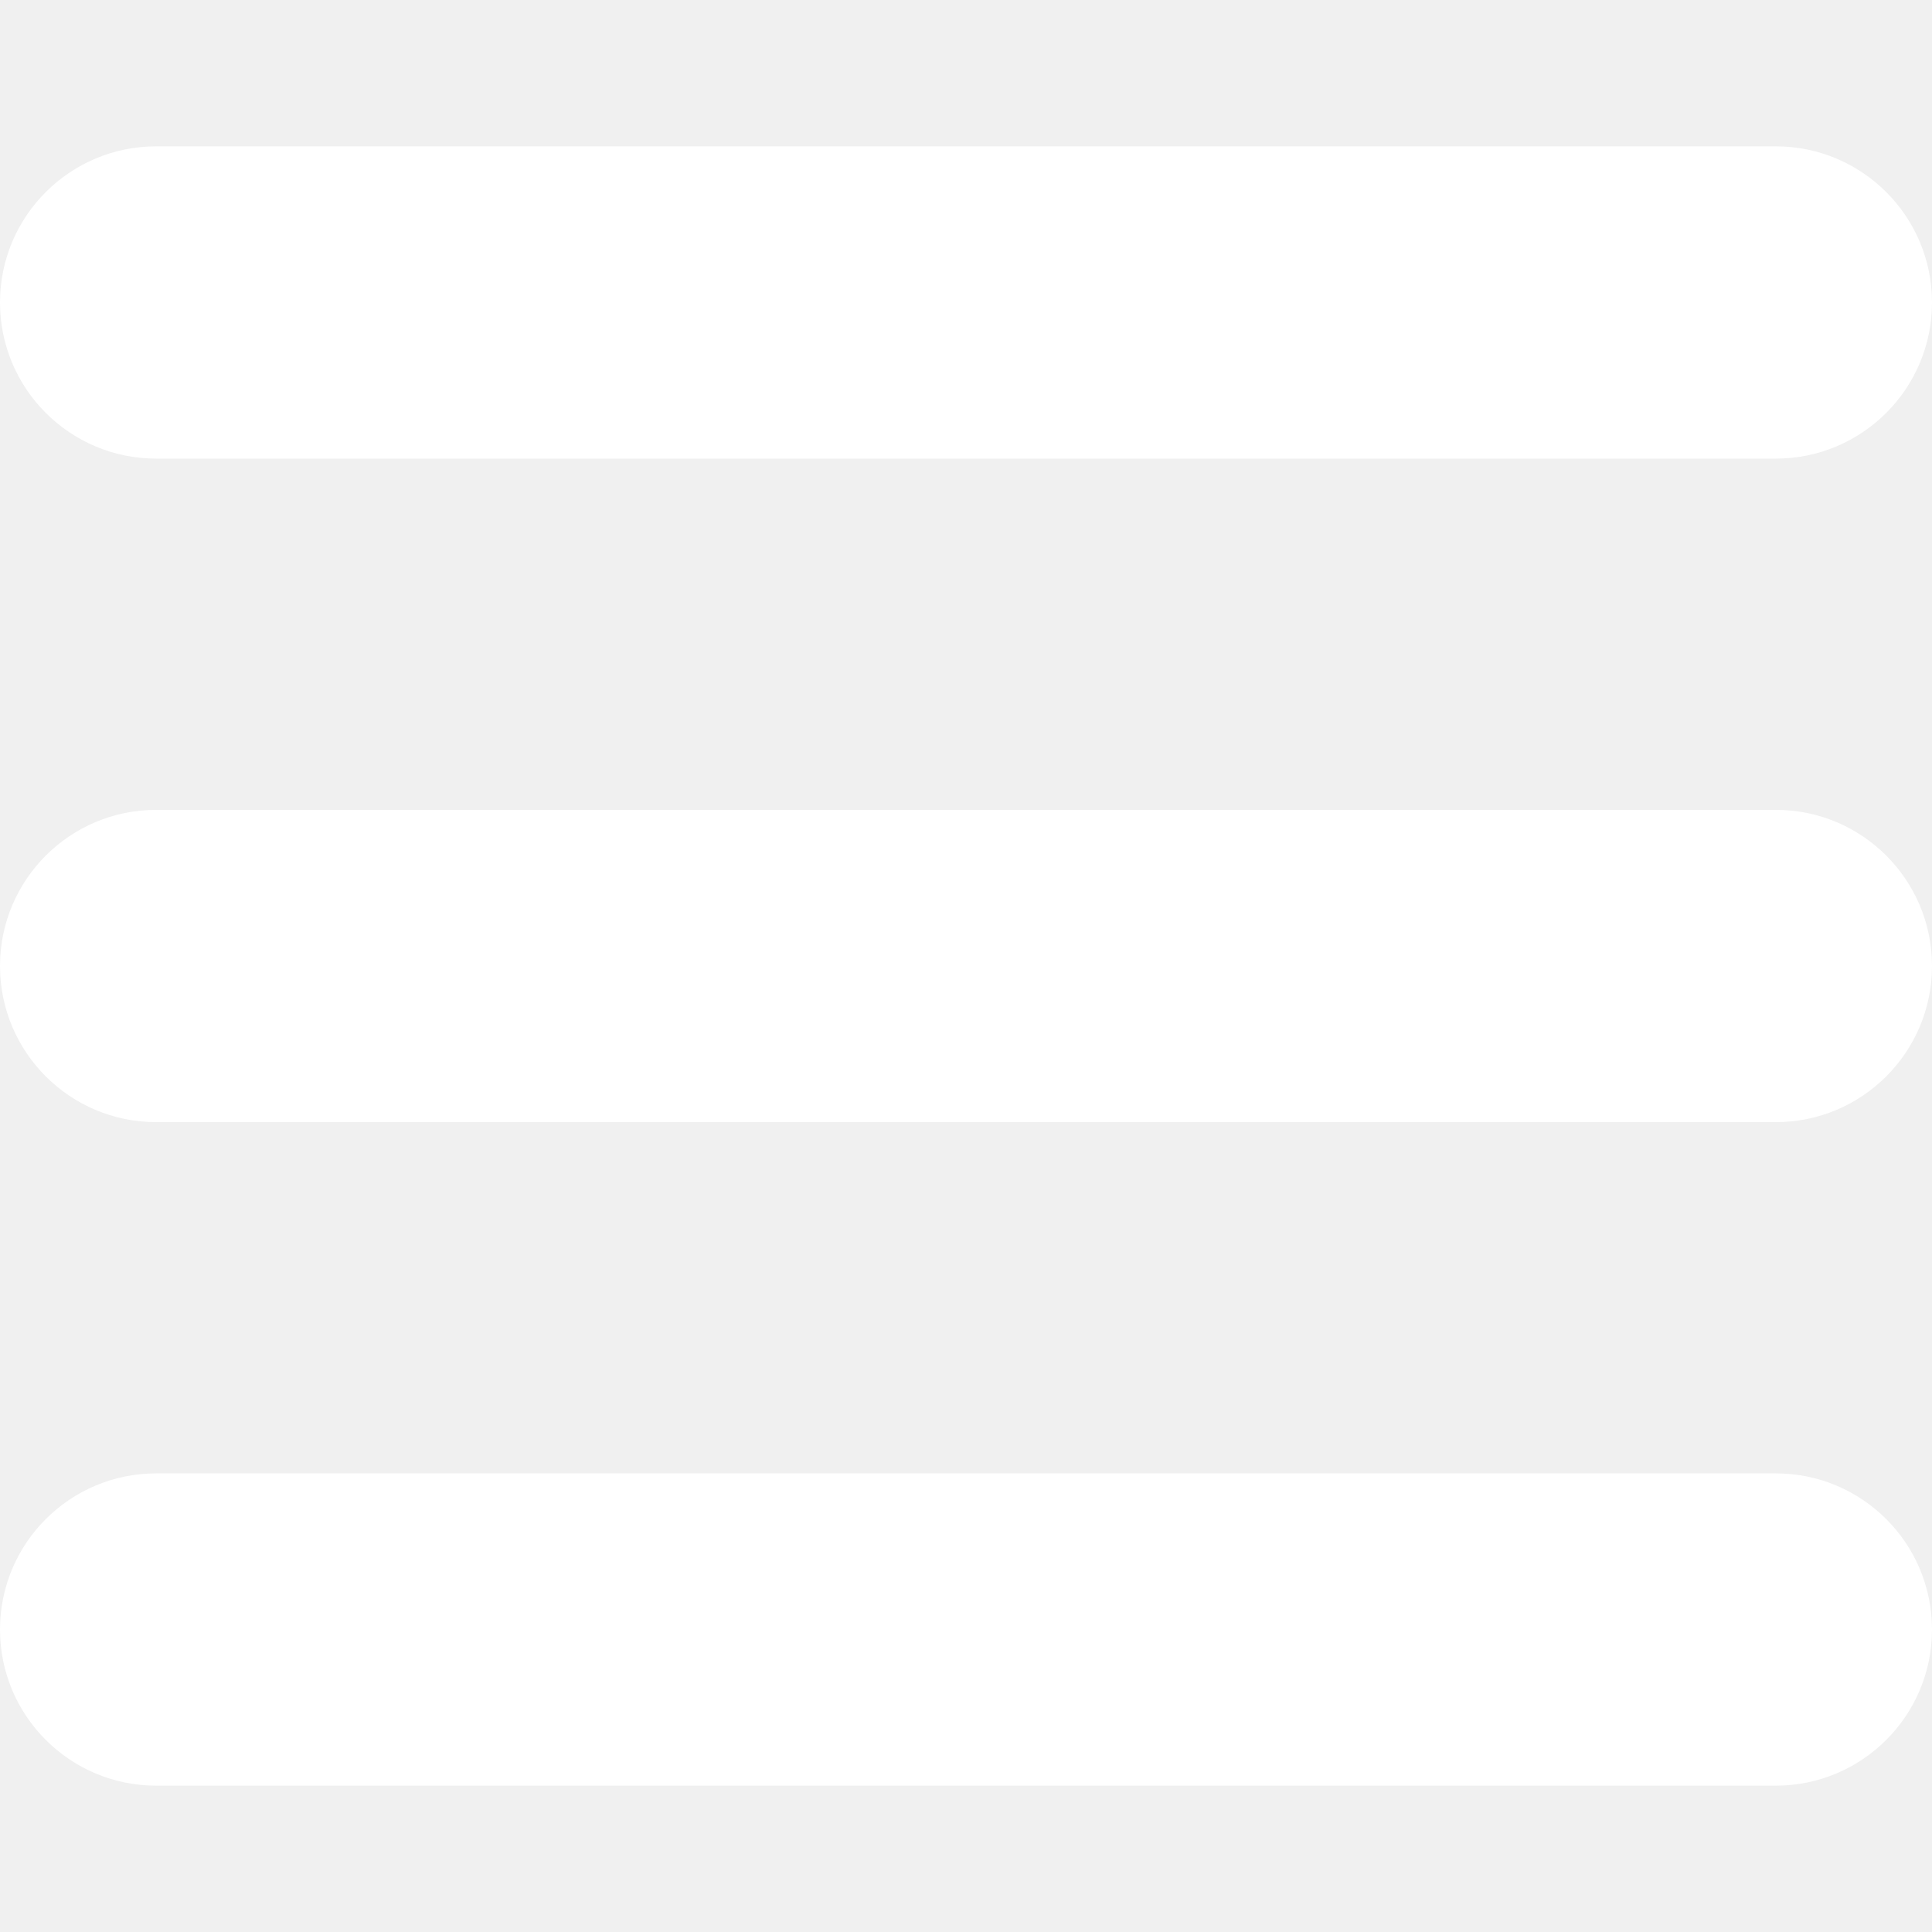
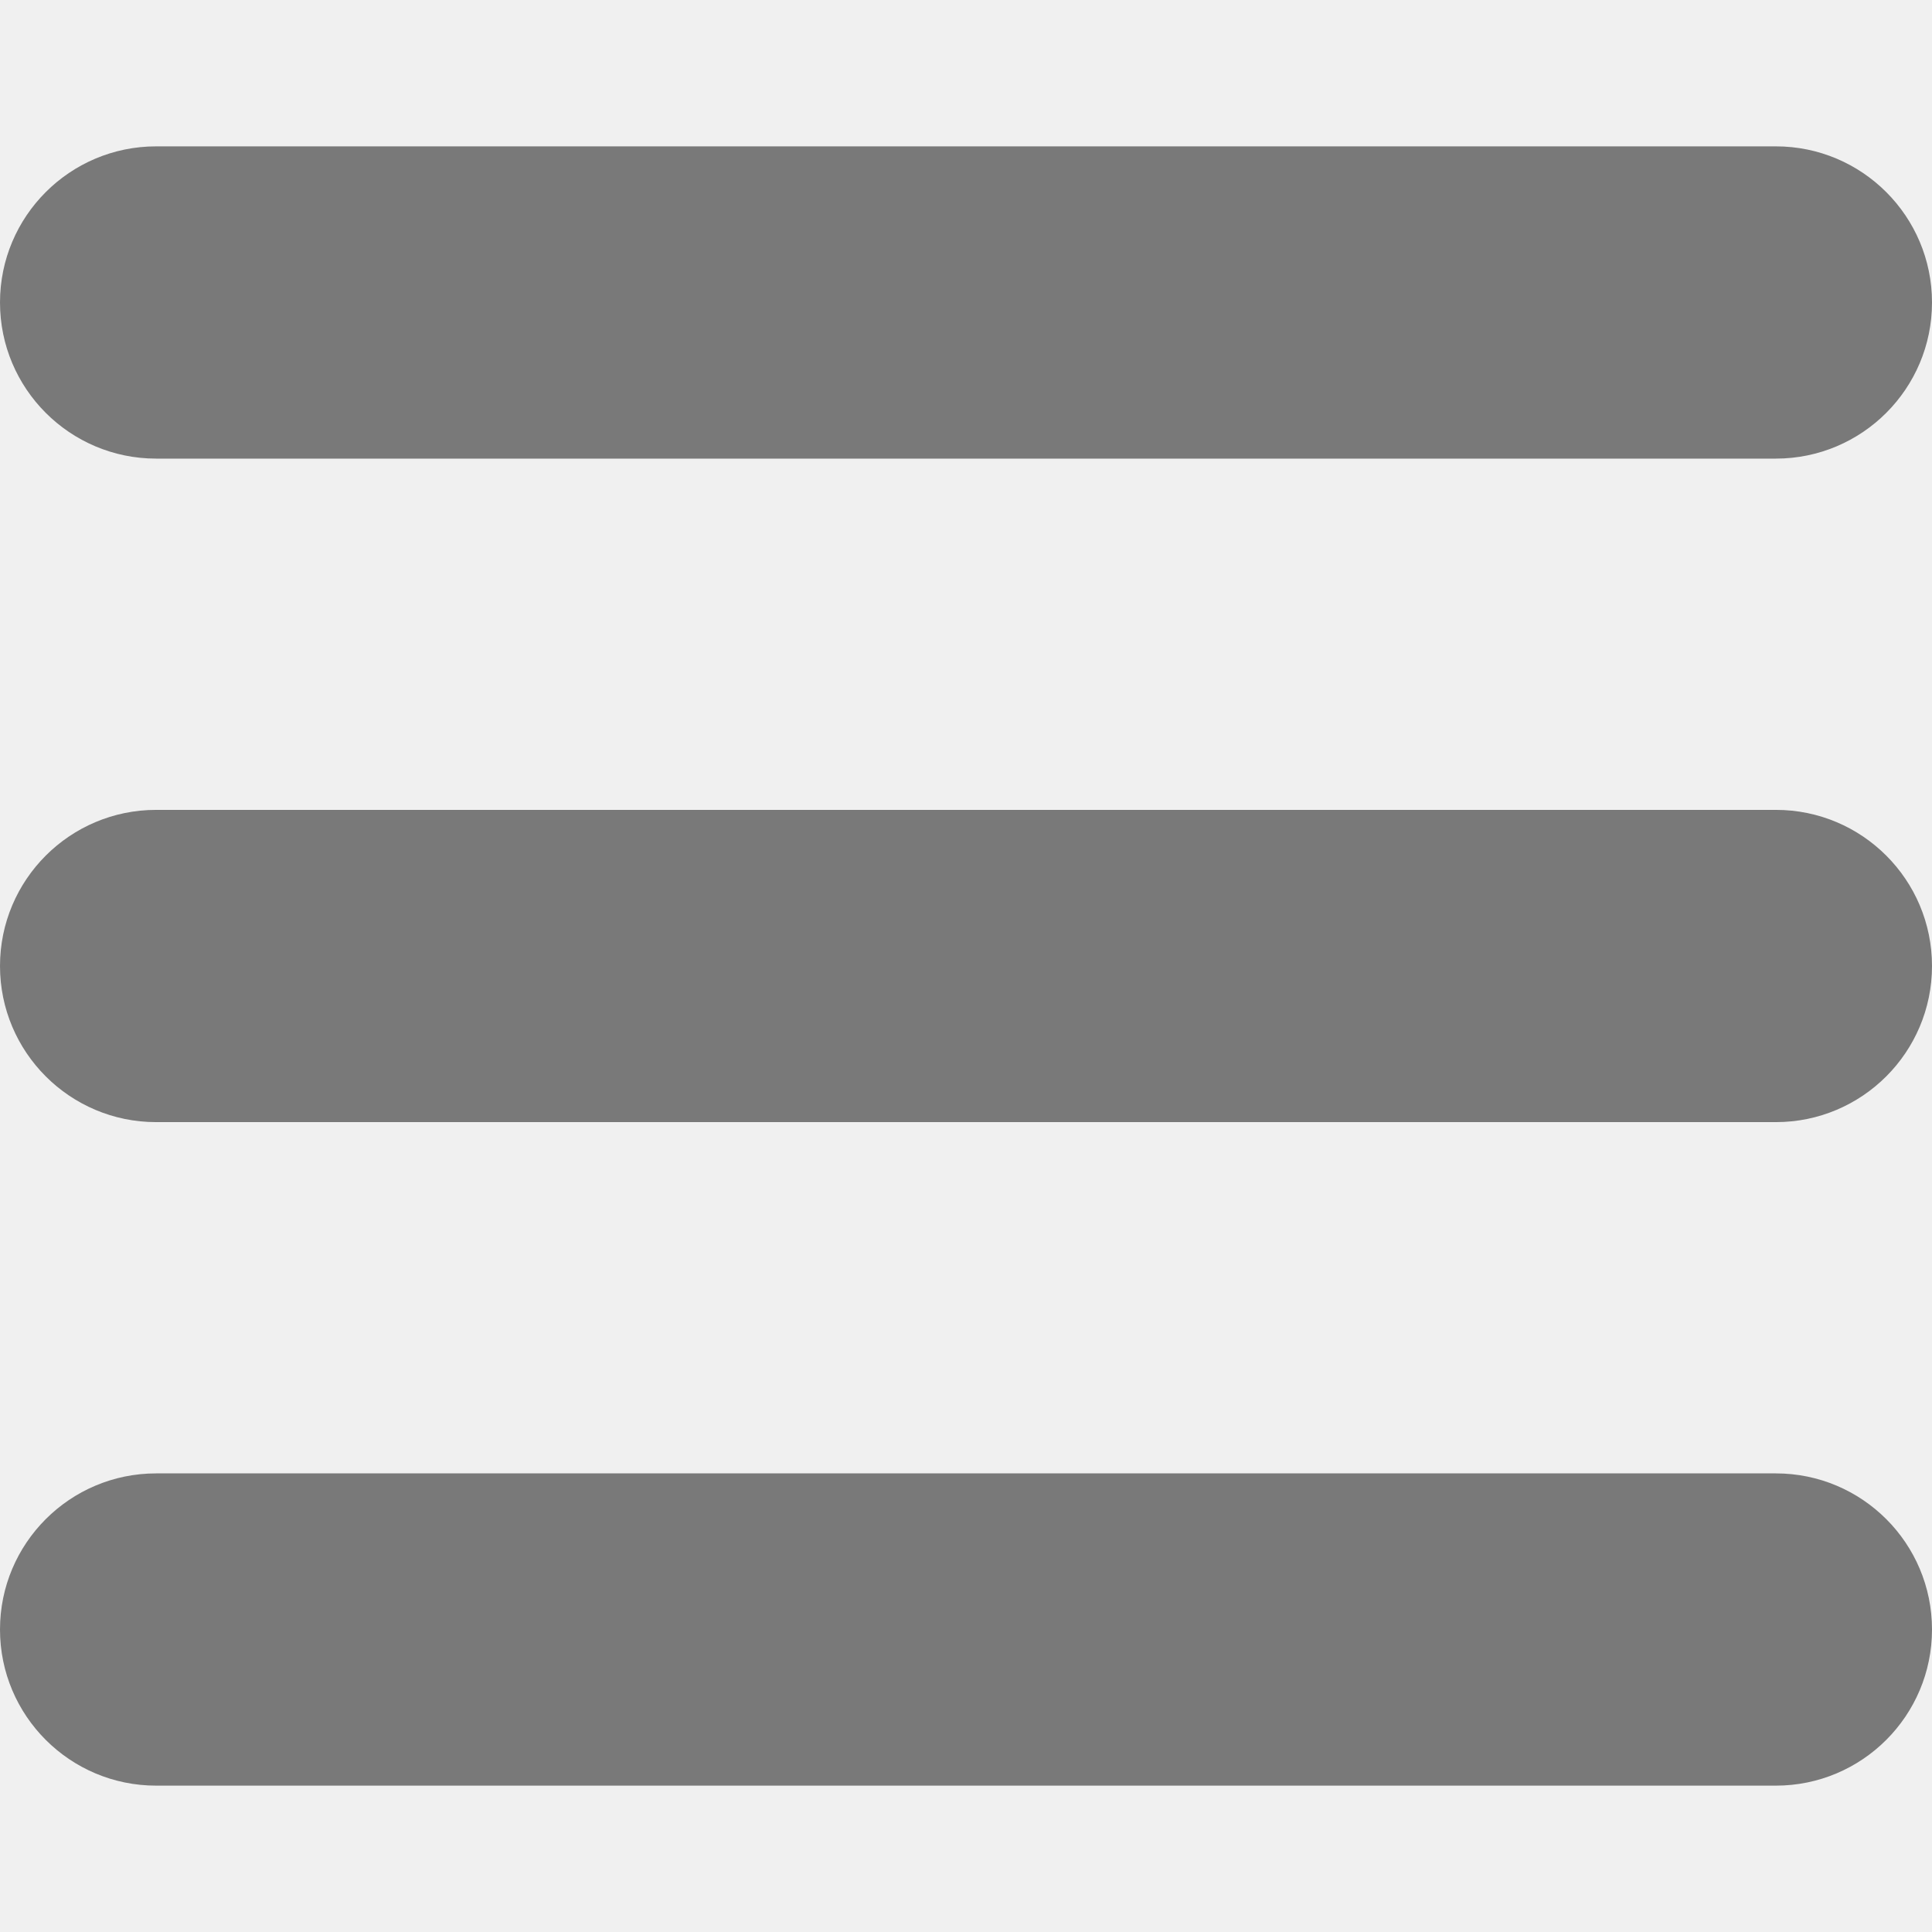
- <svg xmlns="http://www.w3.org/2000/svg" fill="#fff" version="1.1" id="Capa_1" x="0px" y="0px" width="24.75px" height="24.75px" viewBox="0 0 24.75 24.75" style="enable-background:new 0 0 24.75 24.75;" xml:space="preserve">
+ <svg xmlns="http://www.w3.org/2000/svg" fill="#797979" version="1.1" id="Capa_1" x="0px" y="0px" width="33px" height="33px" viewBox="0 0 24.75 24.75" style="enable-background:new 0 0 24.75 24.75;" xml:space="preserve">
  <g>
    <path d="M0,3.875c0-1.104,0.896-2,2-2h20.75c1.104,0,2,0.896,2,2s-0.896,2-2,2H2C0.896,5.875,0,4.979,0,3.875z M22.75,10.375H2   c-1.104,0-2,0.896-2,2c0,1.104,0.896,2,2,2h20.75c1.104,0,2-0.896,2-2C24.75,11.271,23.855,10.375,22.75,10.375z M22.75,18.875H2   c-1.104,0-2,0.896-2,2s0.896,2,2,2h20.75c1.104,0,2-0.896,2-2S23.855,18.875,22.75,18.875z" />
  </g>
  <g>
</g>
  <g>
</g>
  <g>
</g>
  <g>
</g>
  <g>
</g>
  <g>
</g>
  <g>
</g>
  <g>
</g>
  <g>
</g>
  <g>
</g>
  <g>
</g>
  <g>
</g>
  <g>
</g>
  <g>
</g>
  <g>
</g>
</svg>
